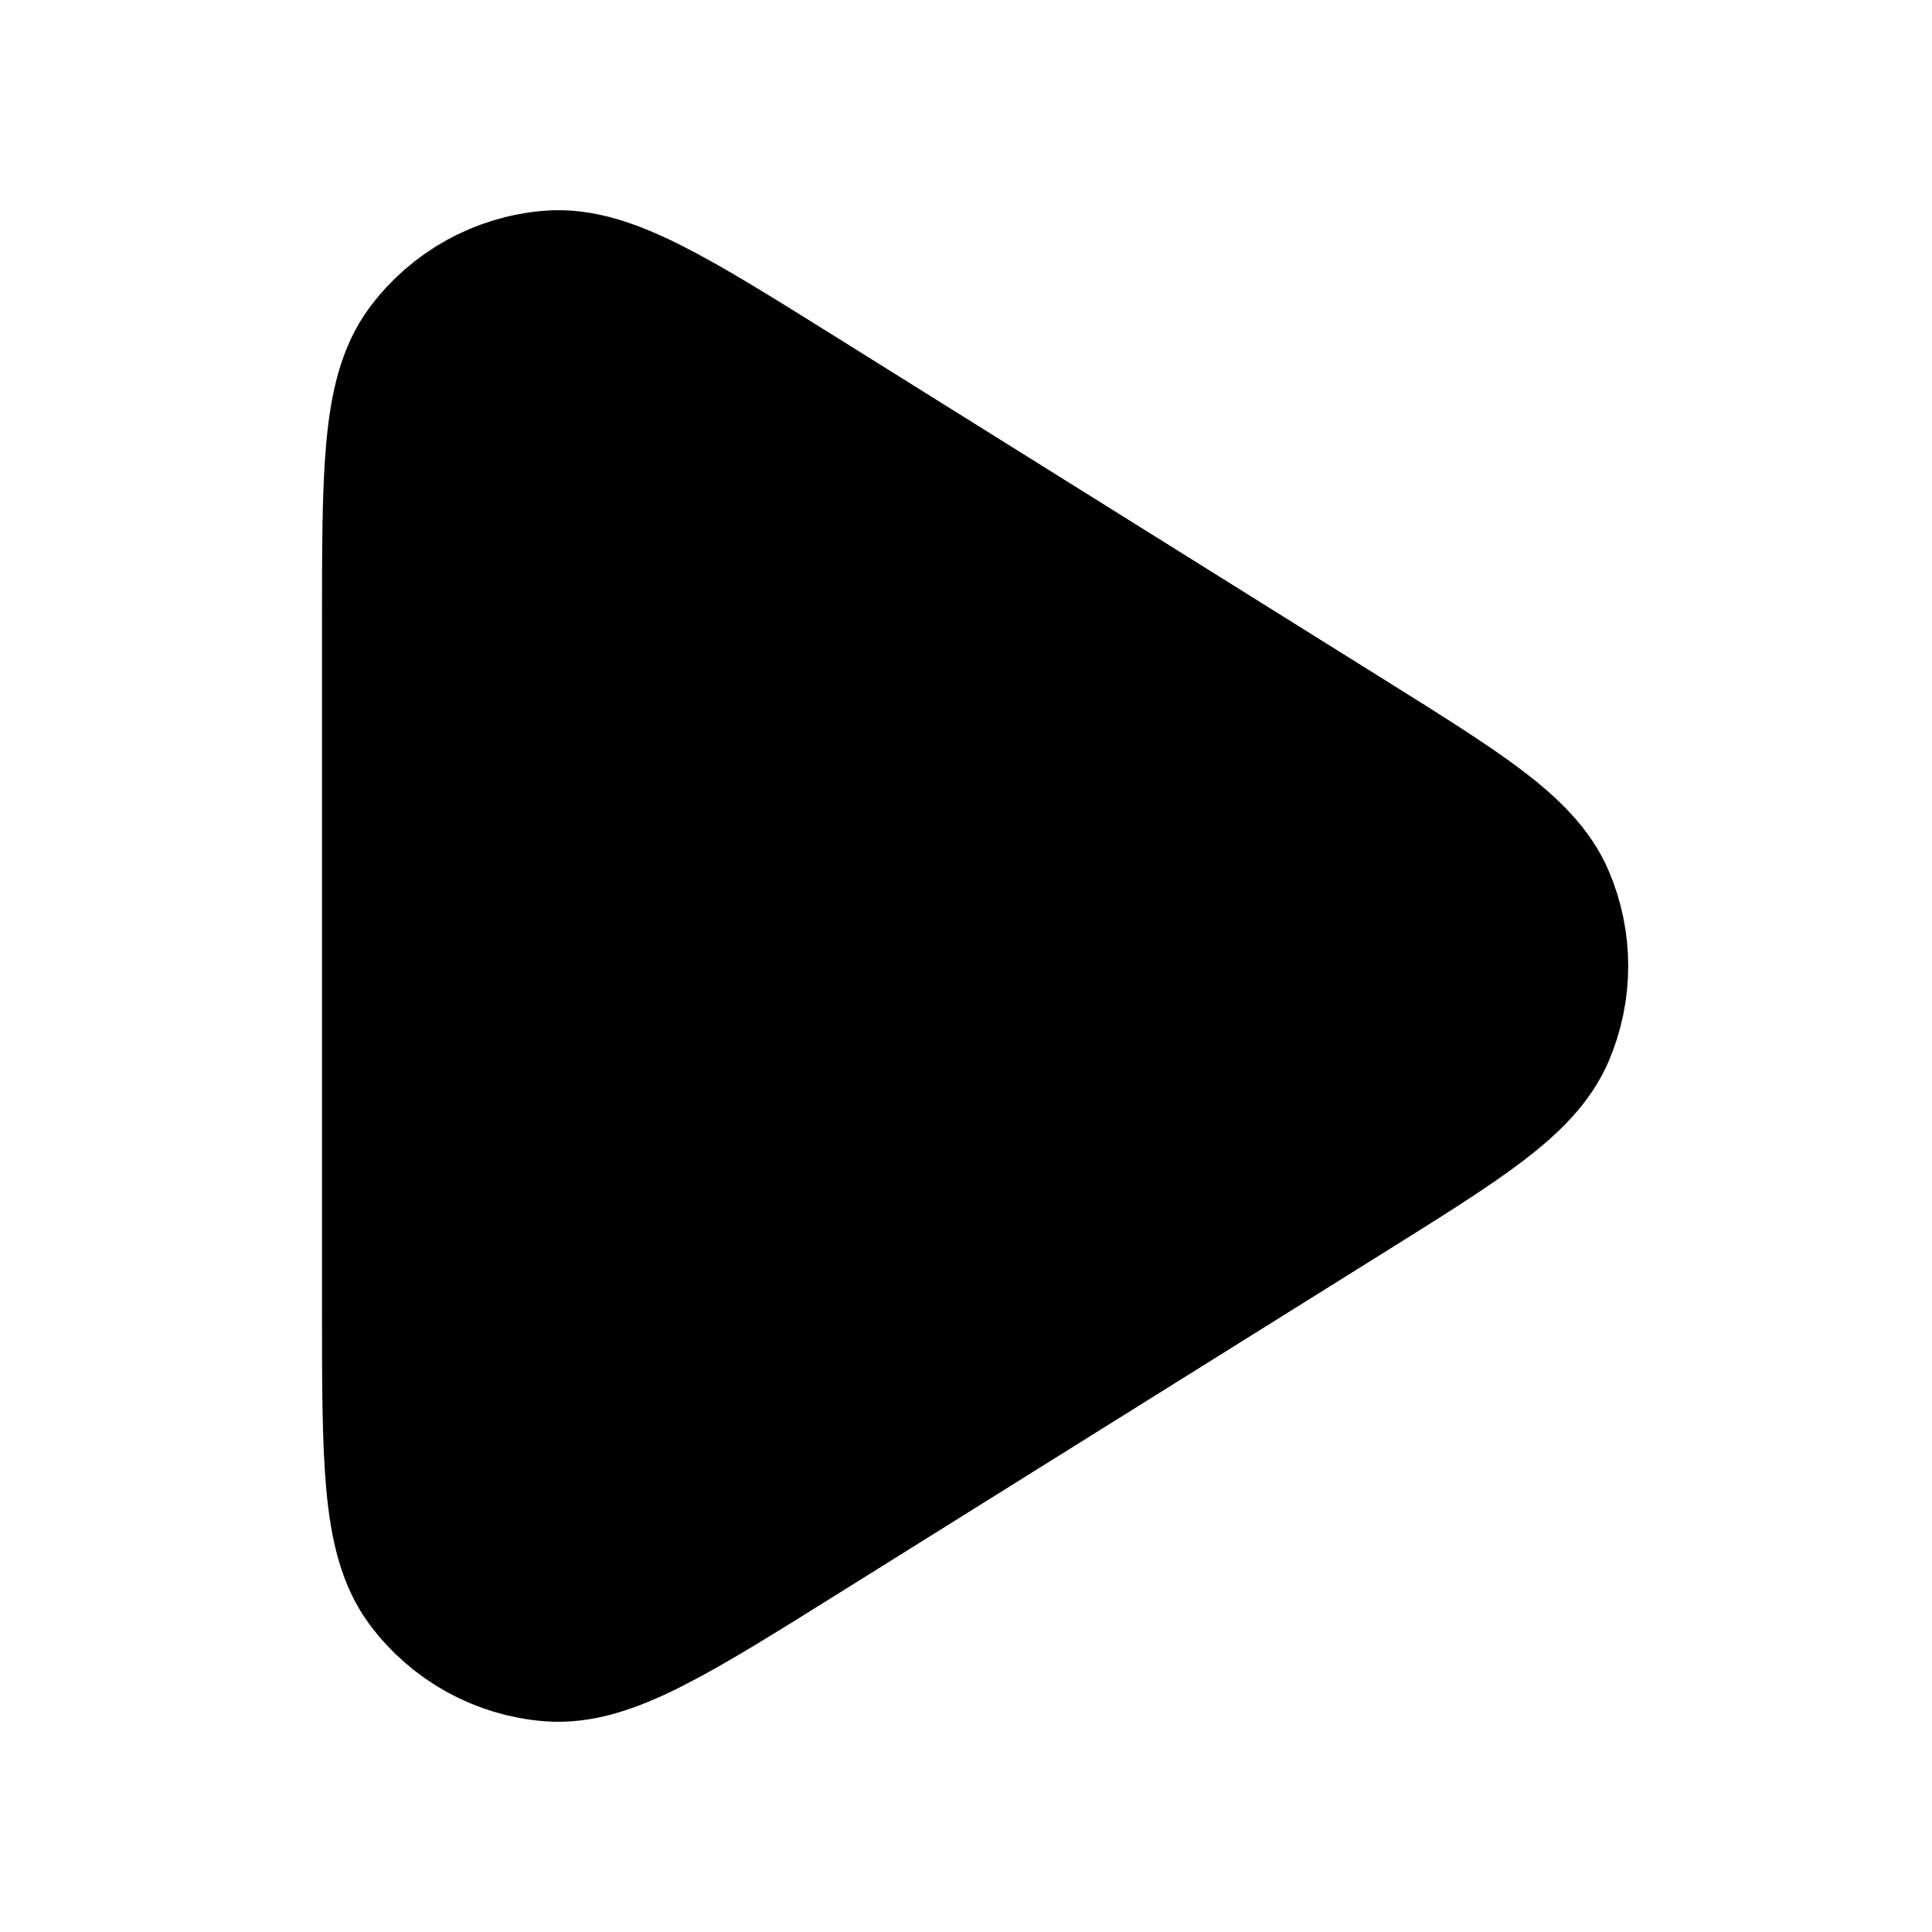
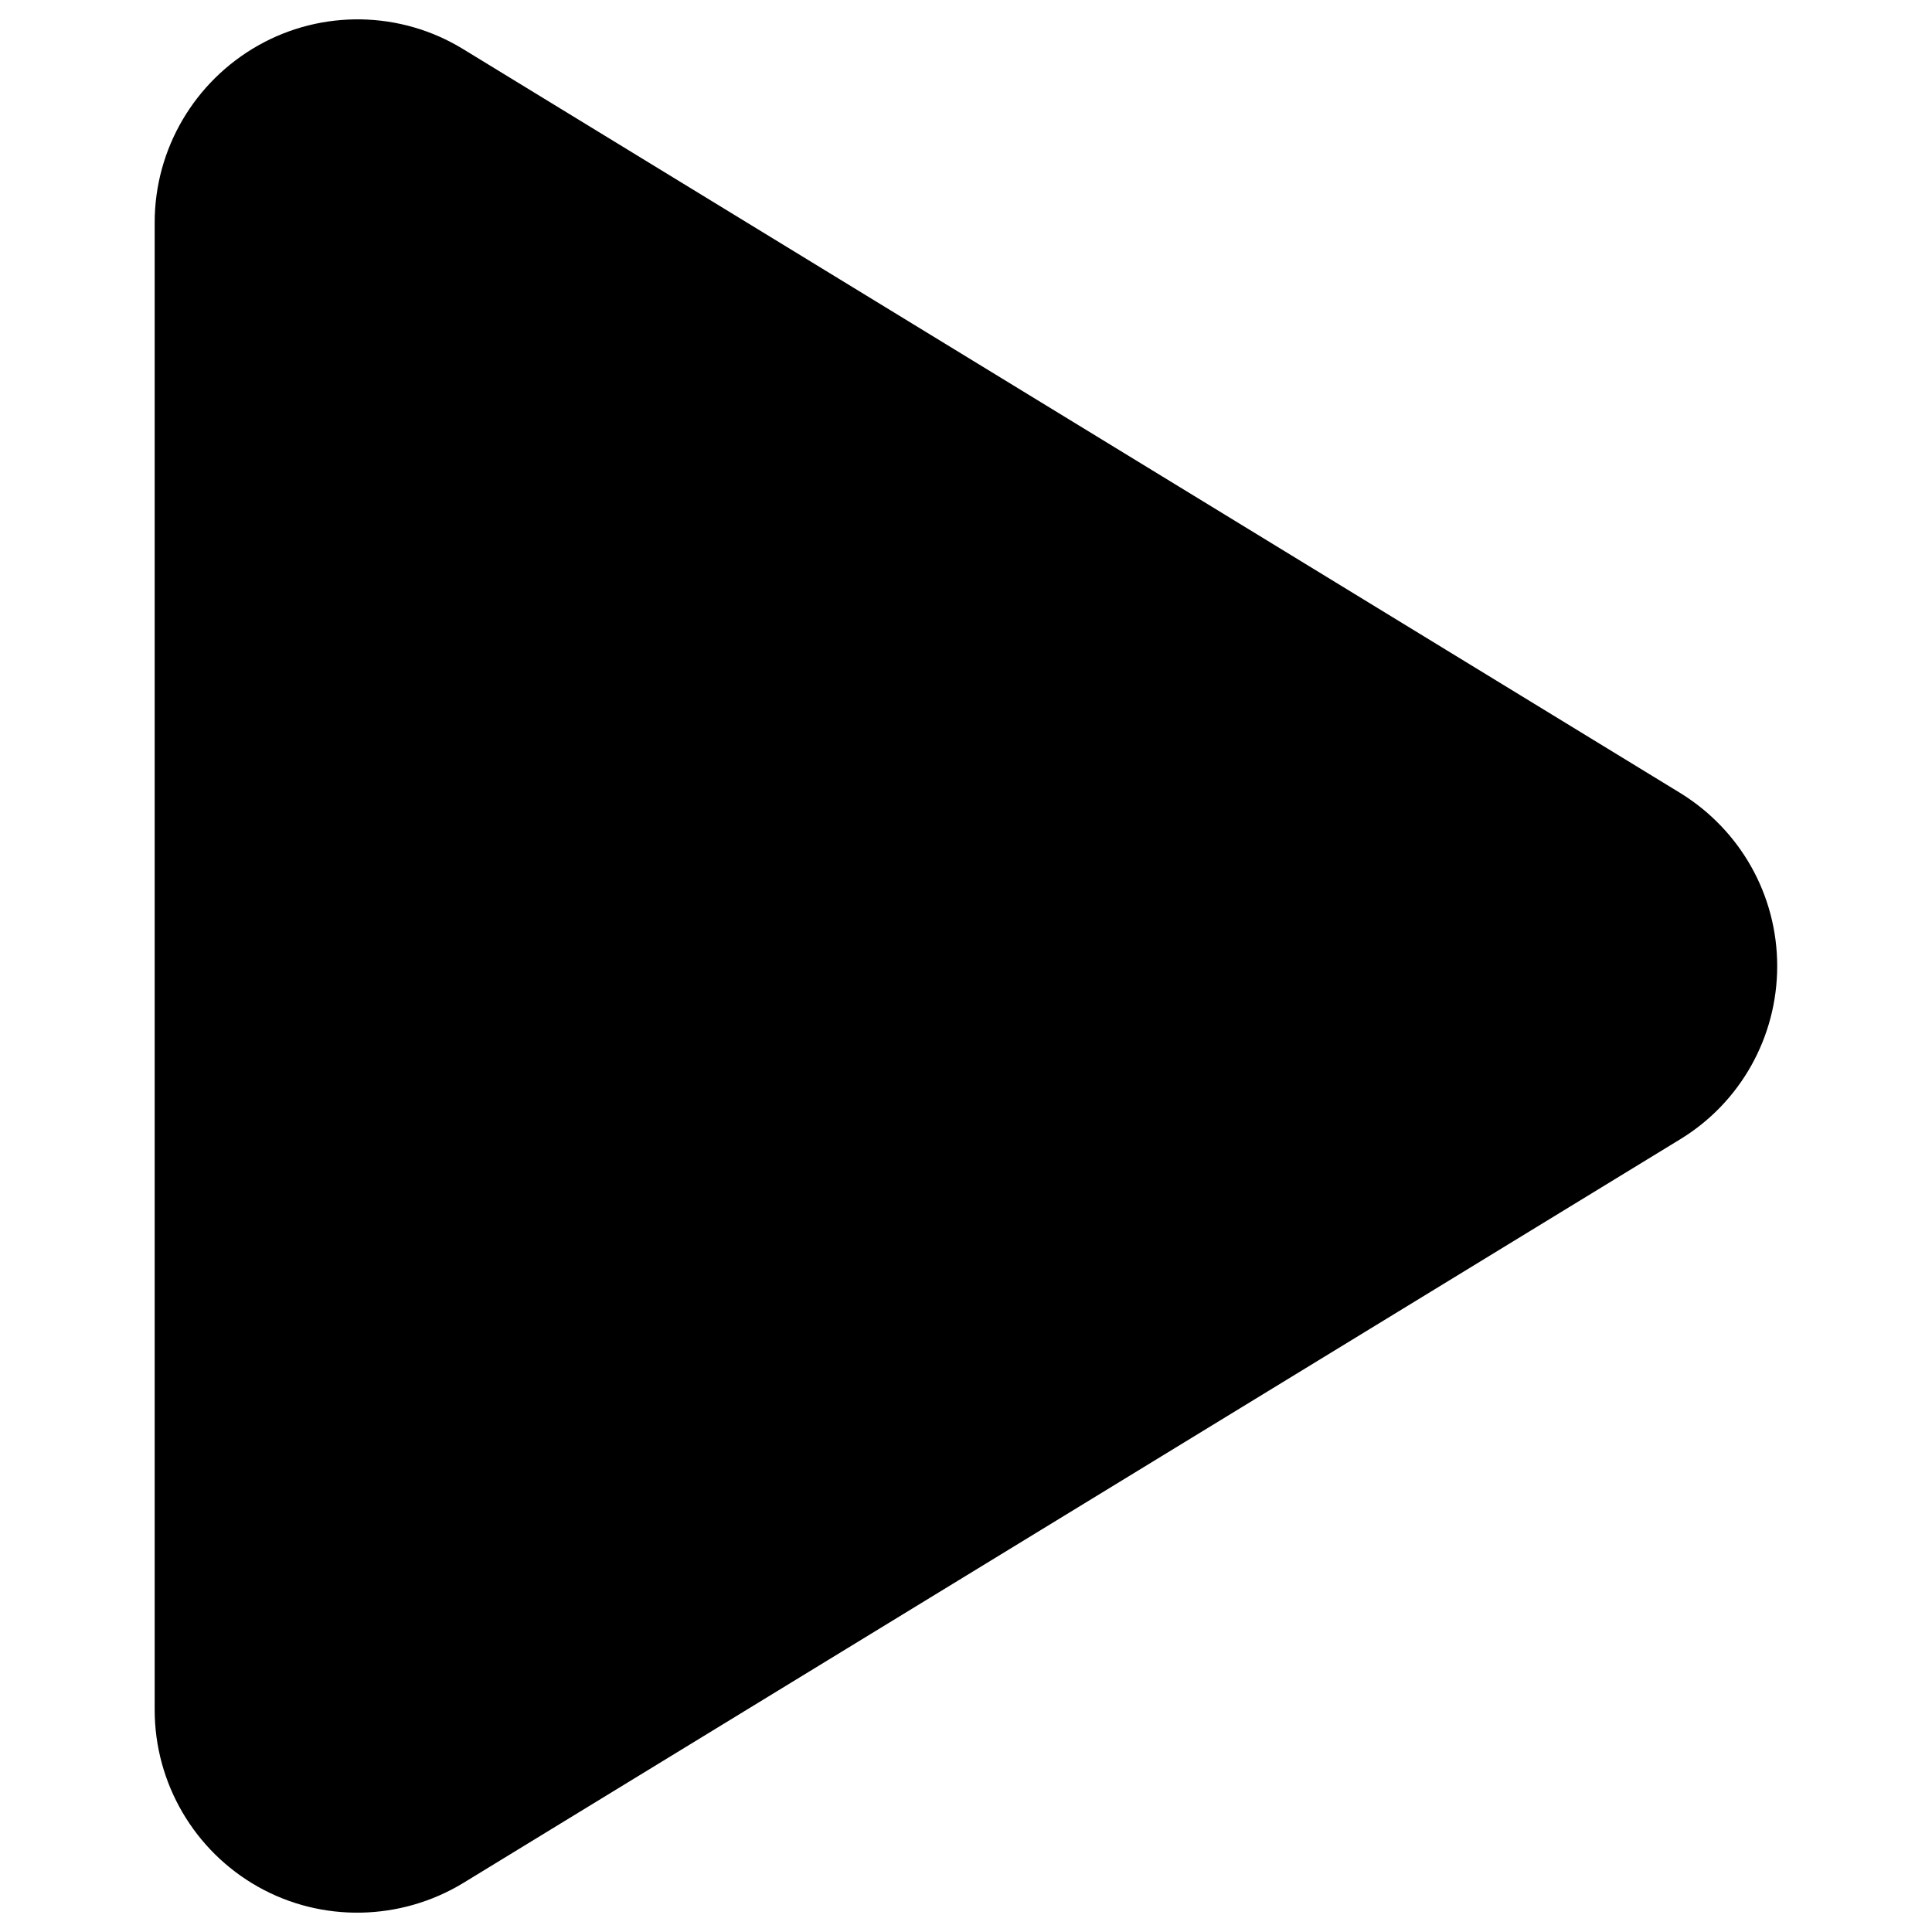
- <svg xmlns="http://www.w3.org/2000/svg" width="800px" height="800px" viewBox="0 0 24 24" fill="#000">
-   <path d="M16.658 9.286C18.098 10.186 18.818 10.636 19.065 11.212C19.28 11.715 19.28 12.285 19.065 12.788C18.818 13.364 18.098 13.814 16.658 14.714L9.896 18.94C8.298 19.939 7.499 20.438 6.84 20.385C6.265 20.339 5.738 20.047 5.394 19.584C5 19.053 5 18.111 5 16.226V7.774C5 5.889 5 4.947 5.394 4.416C5.738 3.953 6.265 3.661 6.84 3.615C7.499 3.562 8.298 4.061 9.896 5.06L16.658 9.286Z" stroke="#000000" stroke-width="2" stroke-linejoin="round" />
+ <svg xmlns="http://www.w3.org/2000/svg" viewBox="0 0 16 16" id="Play--Streamline-Font-Awesome" height="16" width="16">
+   <path d="M3.836 0.407c-0.518 -0.318 -1.169 -0.329 -1.697 -0.031S1.281 1.233 1.281 1.842V14.16c0 0.609 0.329 1.169 0.857 1.466s1.179 0.283 1.697 -0.031l10.078 -6.159c0.5 -0.304 0.805 -0.847 0.805 -1.435s-0.304 -1.127 -0.805 -1.435L3.836 0.407Z" fill="#000000" stroke-width="0.042" />
</svg>
